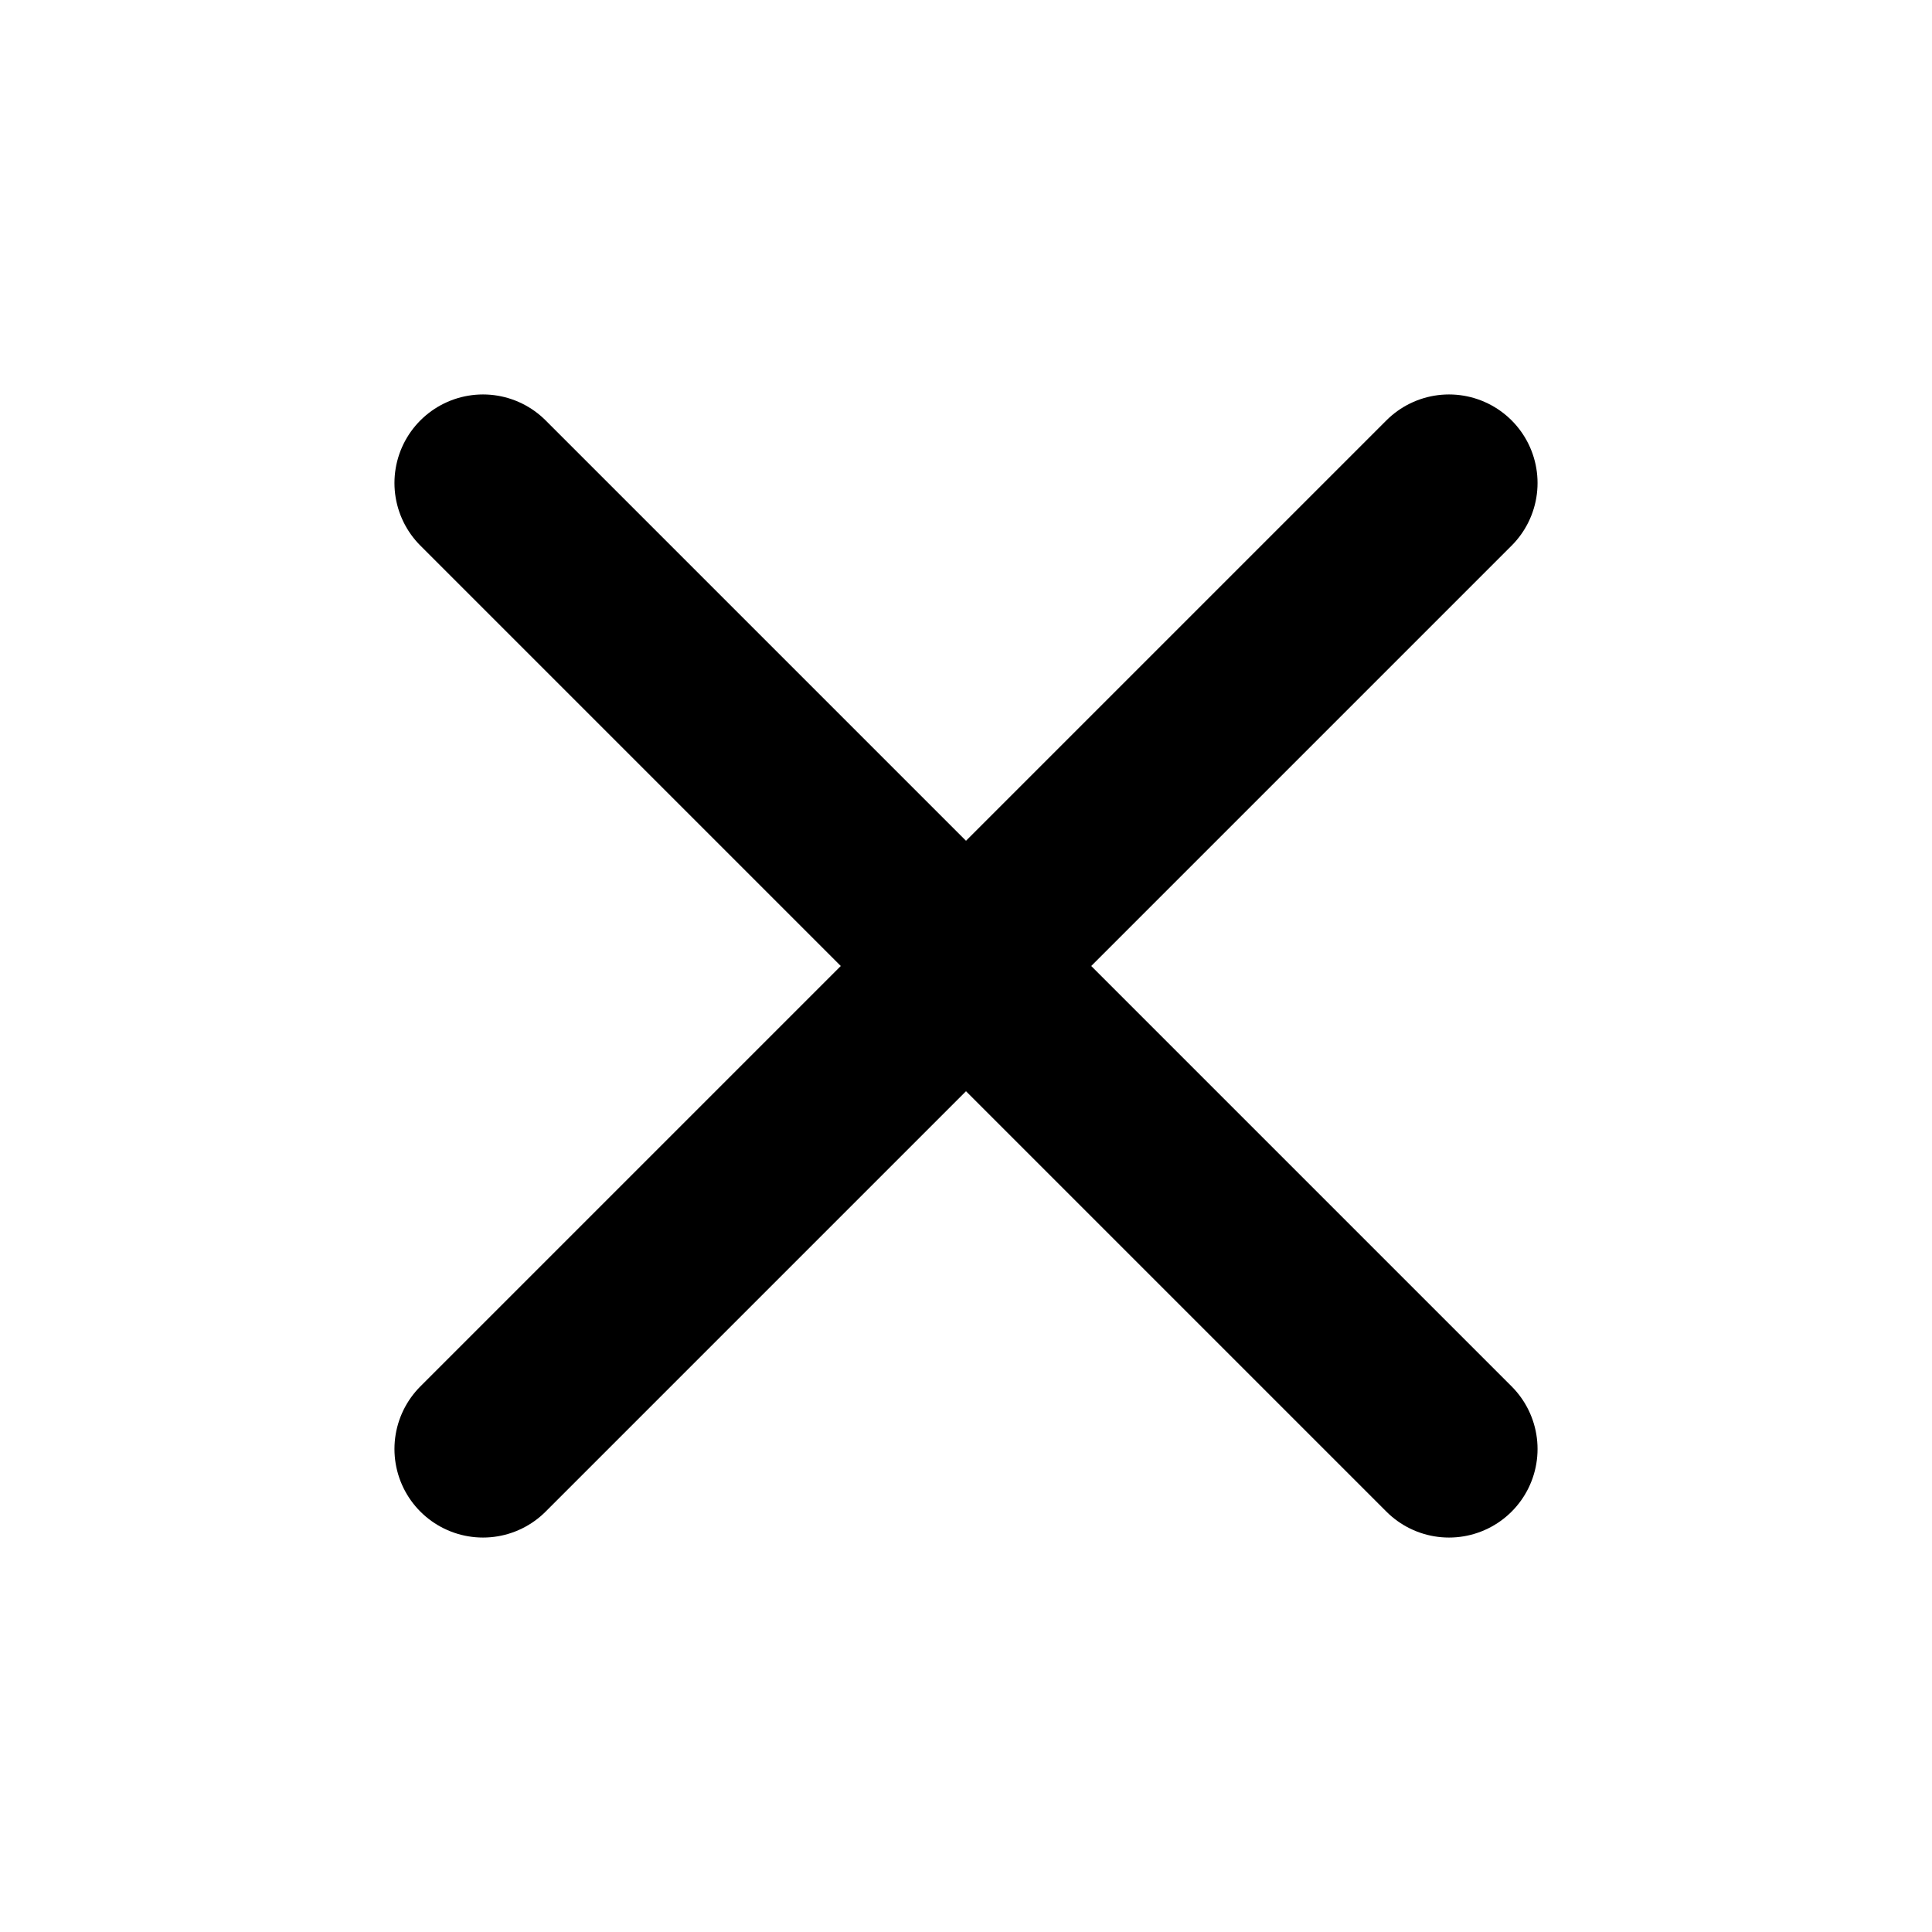
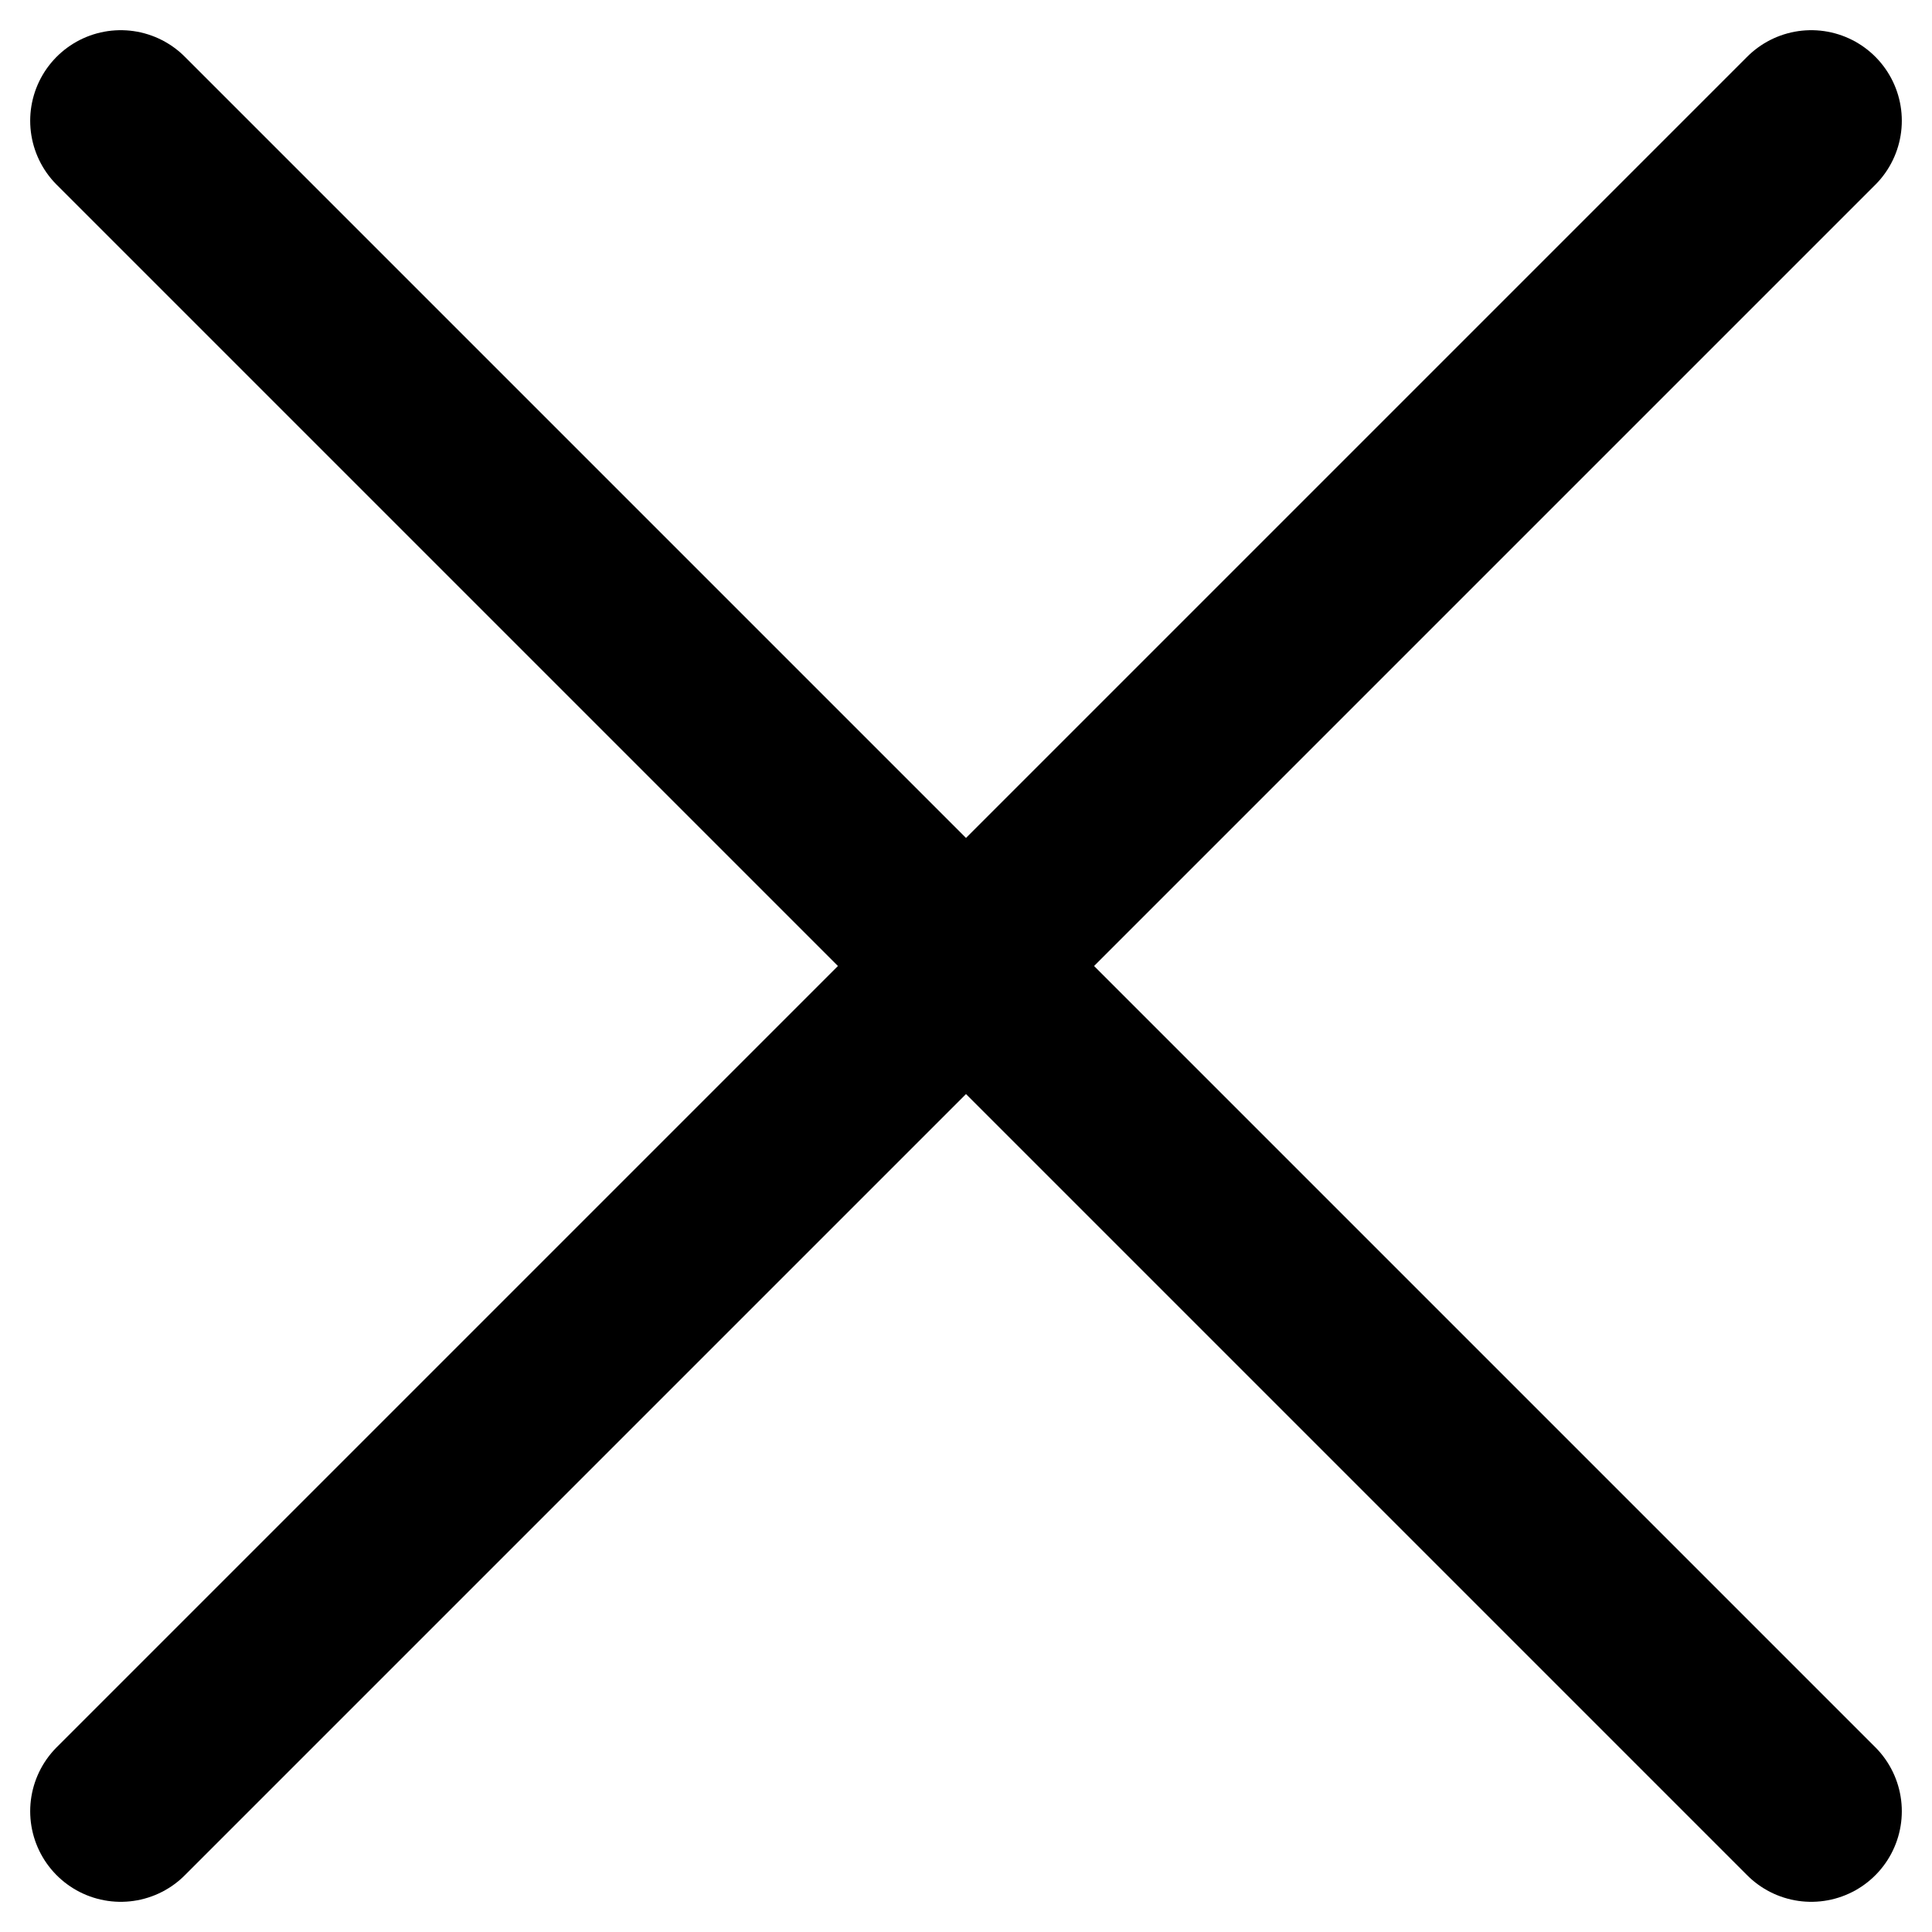
- <svg xmlns="http://www.w3.org/2000/svg" width="24" height="24" viewBox="0 0 24 24" fill="none">
-   <path d="M6 18L18 6" stroke="currentColor" stroke-width="2.2" stroke-linecap="round" />
-   <path d="M6 6L18 18" stroke="currentColor" stroke-width="2.2" stroke-linecap="round" />
+ <svg xmlns="http://www.w3.org/2000/svg" width="16" height="16" viewBox="0 0 16 16" fill="none">
+   <path d="M1 15L15 1" stroke="currentColor" stroke-width="1.5" stroke-linecap="round" />
+   <path d="M1 1L15 15" stroke="currentColor" stroke-width="1.5" stroke-linecap="round" />
</svg>
